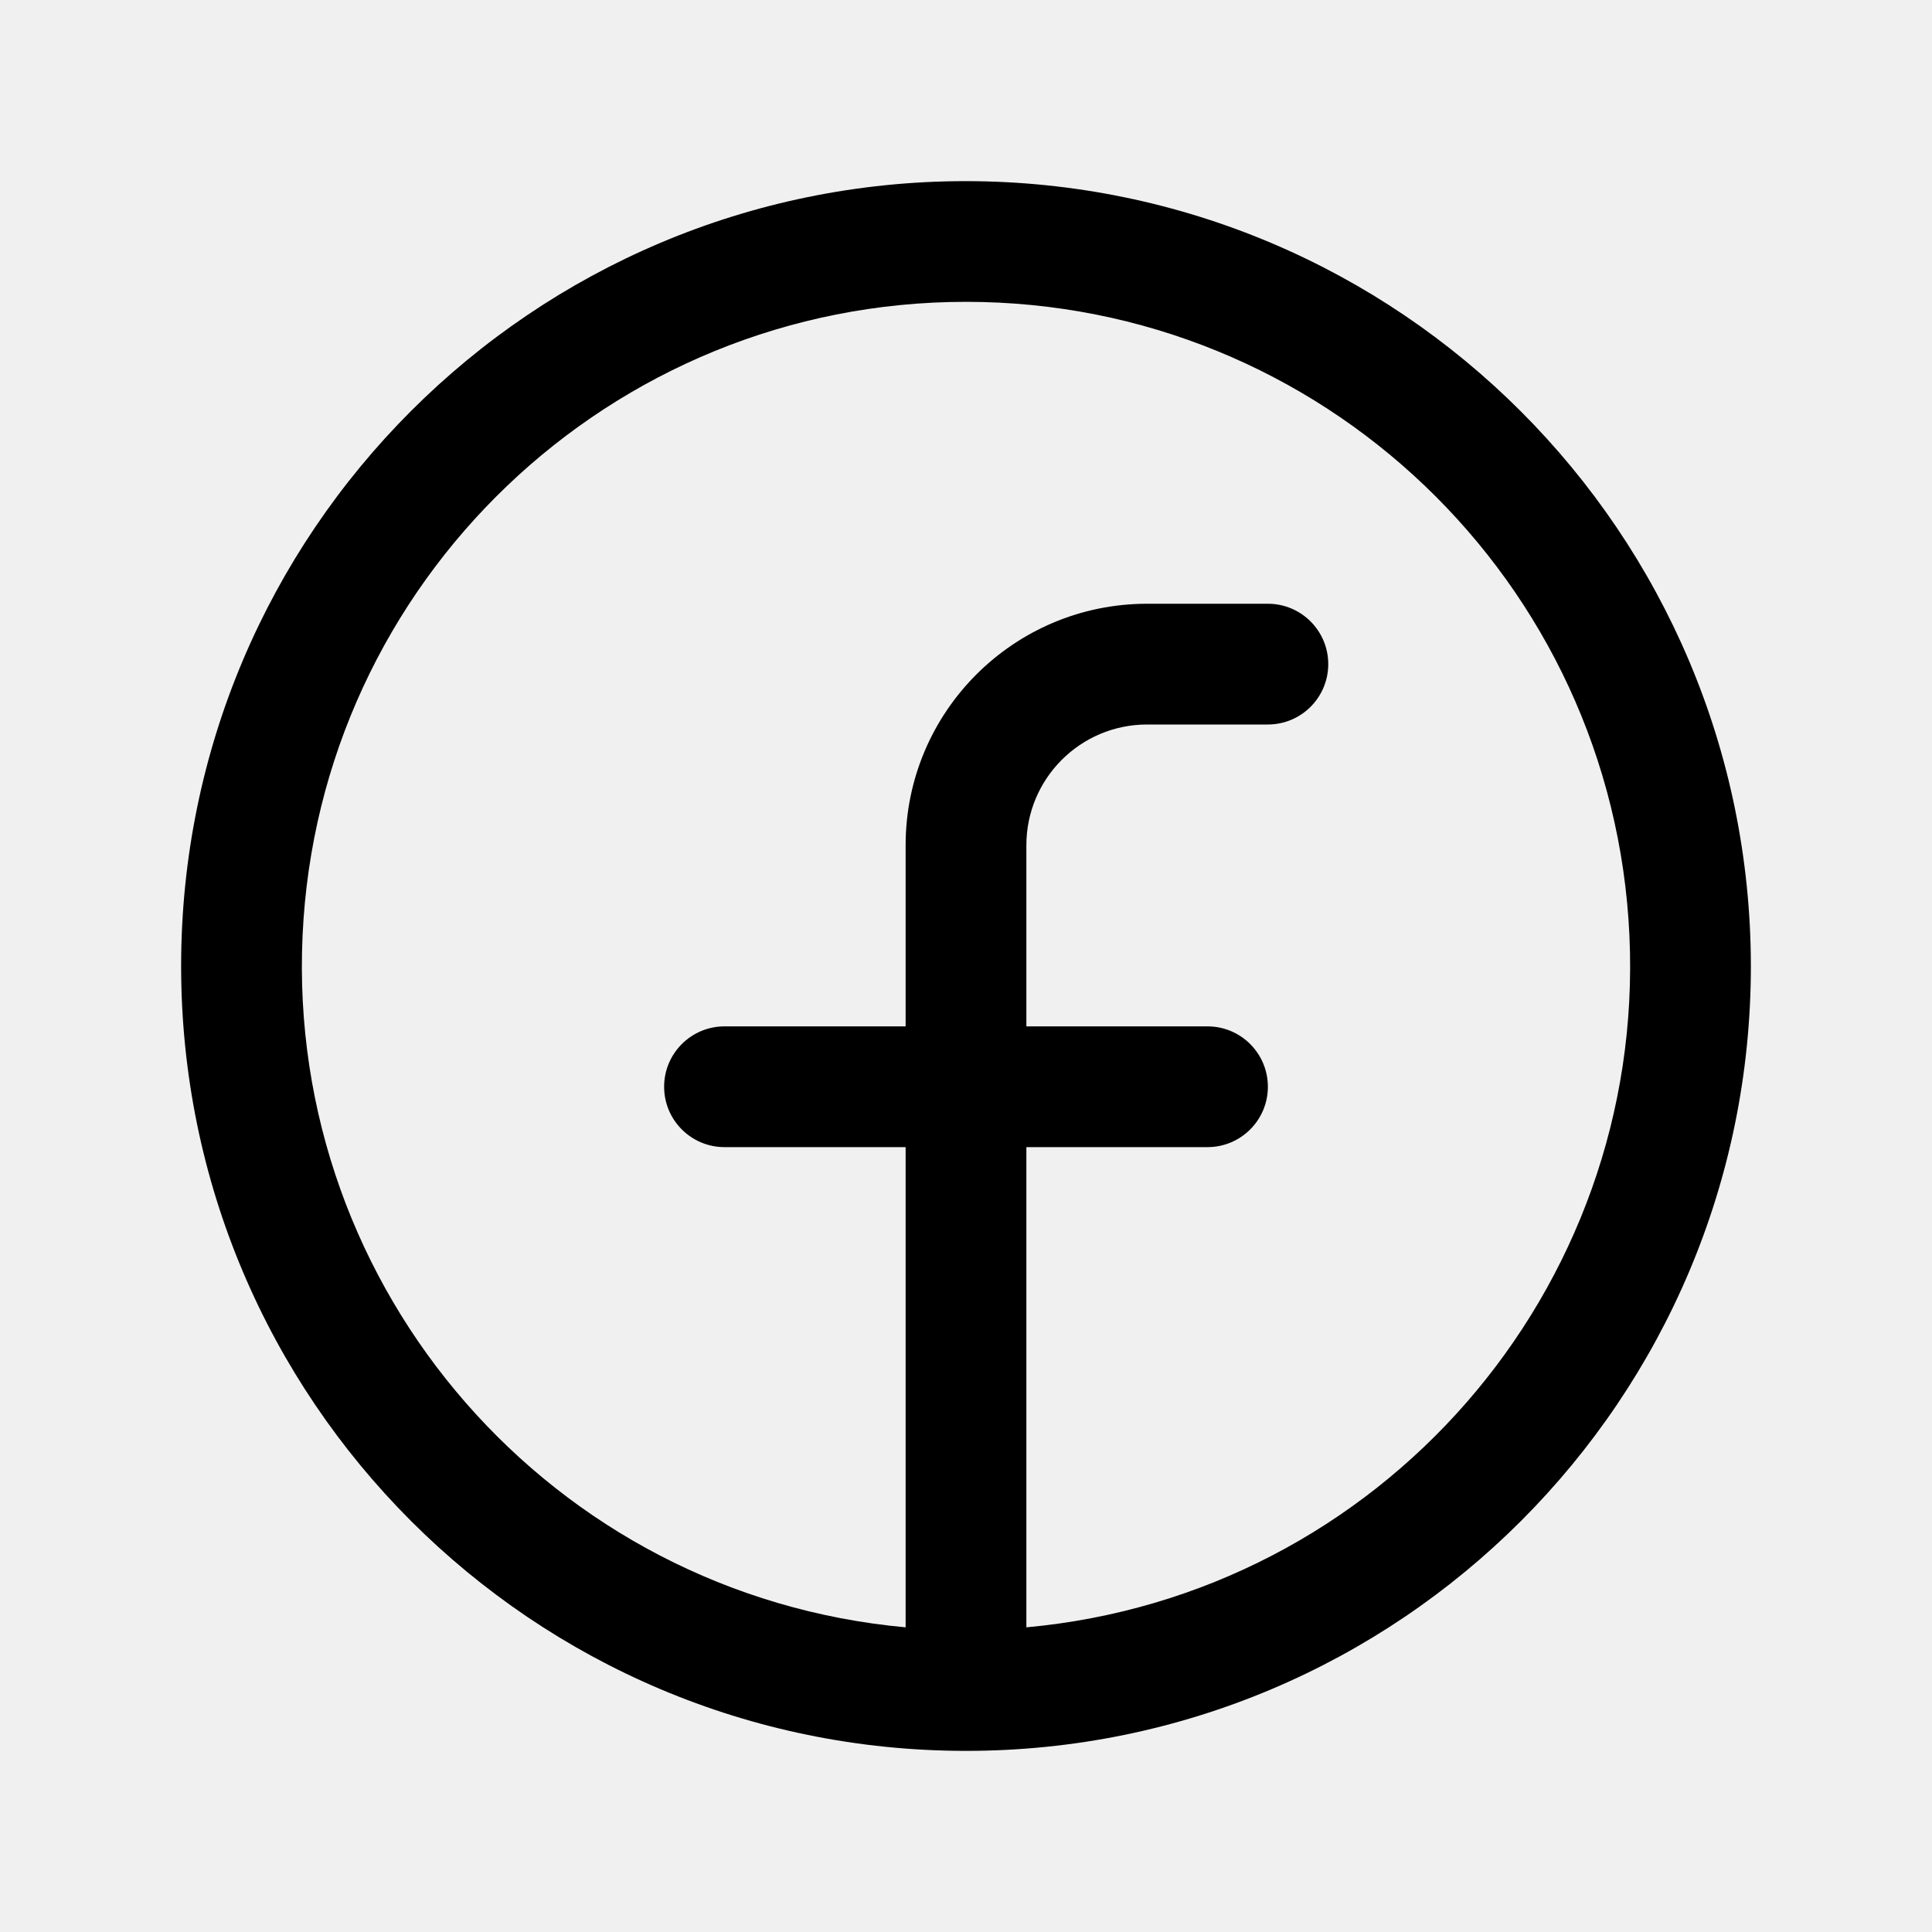
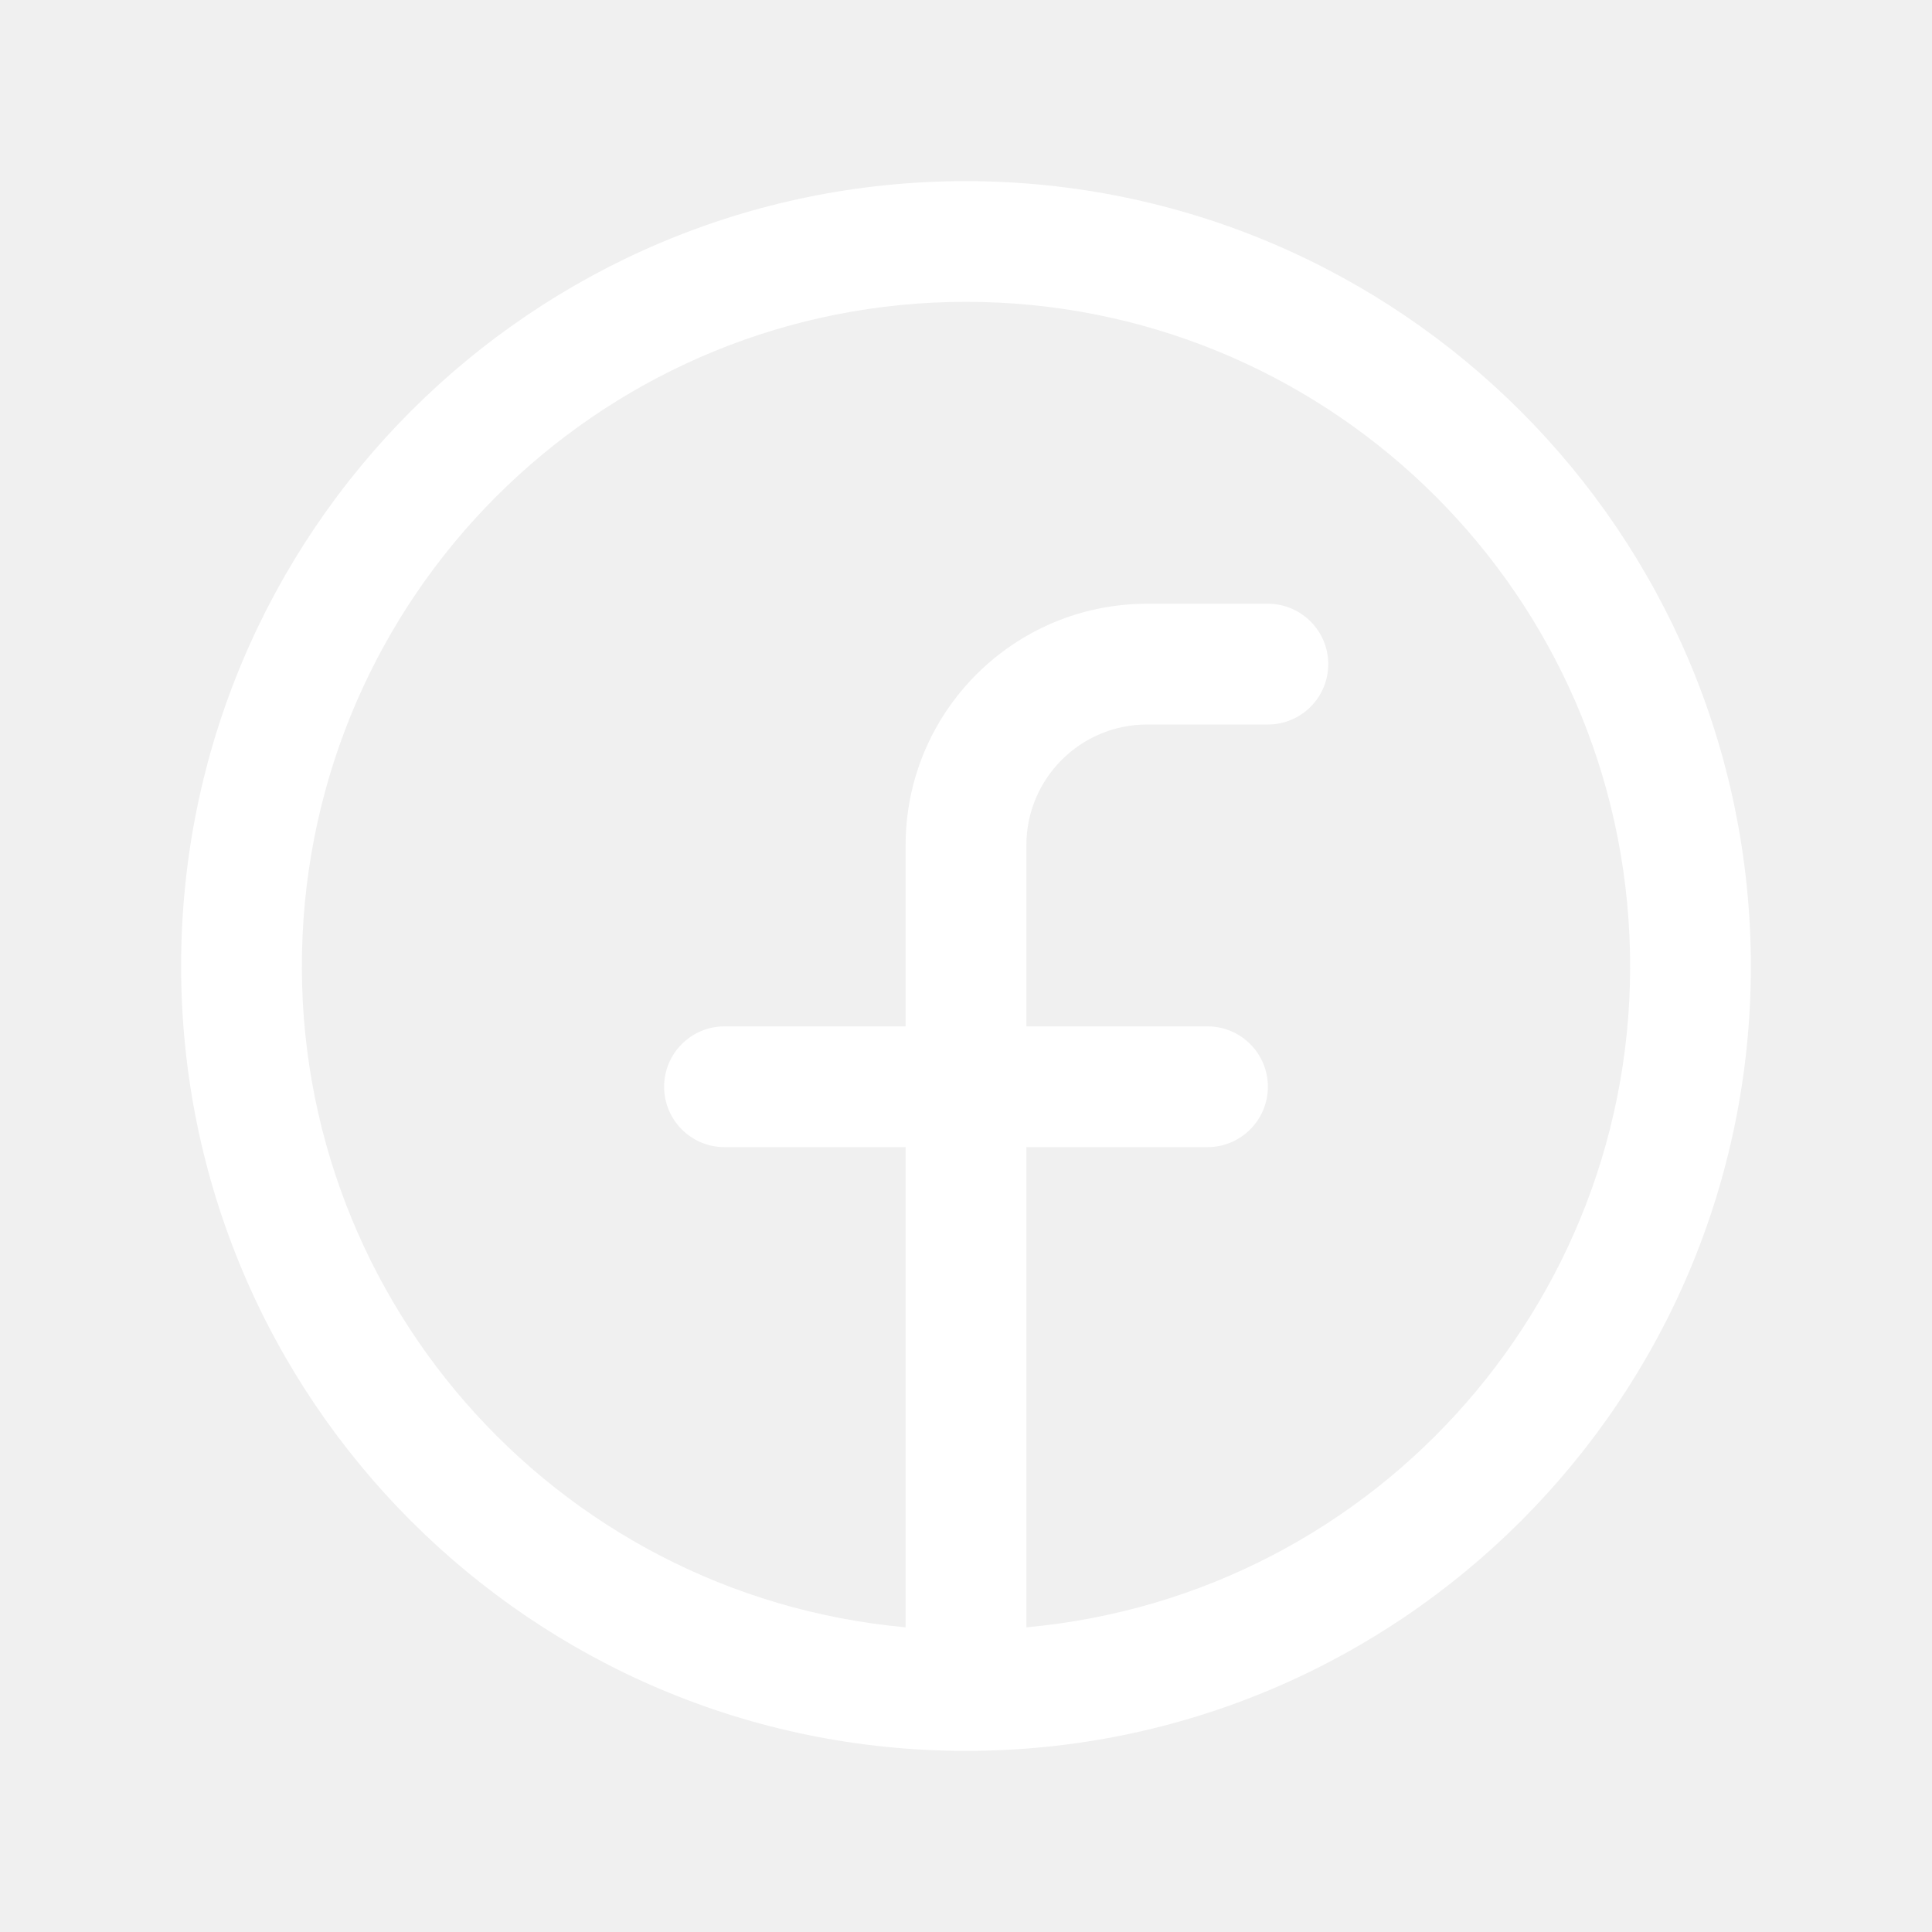
- <svg xmlns="http://www.w3.org/2000/svg" width="32" height="32" fill="#000000" viewBox="0 0 256 256">
+ <svg xmlns="http://www.w3.org/2000/svg" width="32" height="32" fill="#FFF" viewBox="0 0 256 256">
  <path d="M128,24A104,104,0,1,0,232,128,104.11,104.11,0,0,0,128,24Zm8,191.63V152h24a8,8,0,0,0,0-16H136V112a16,16,0,0,1,16-16h16a8,8,0,0,0,0-16H152a32,32,0,0,0-32,32v24H96a8,8,0,0,0,0,16h24v63.63a88,88,0,1,1,16,0Z" />
</svg>
